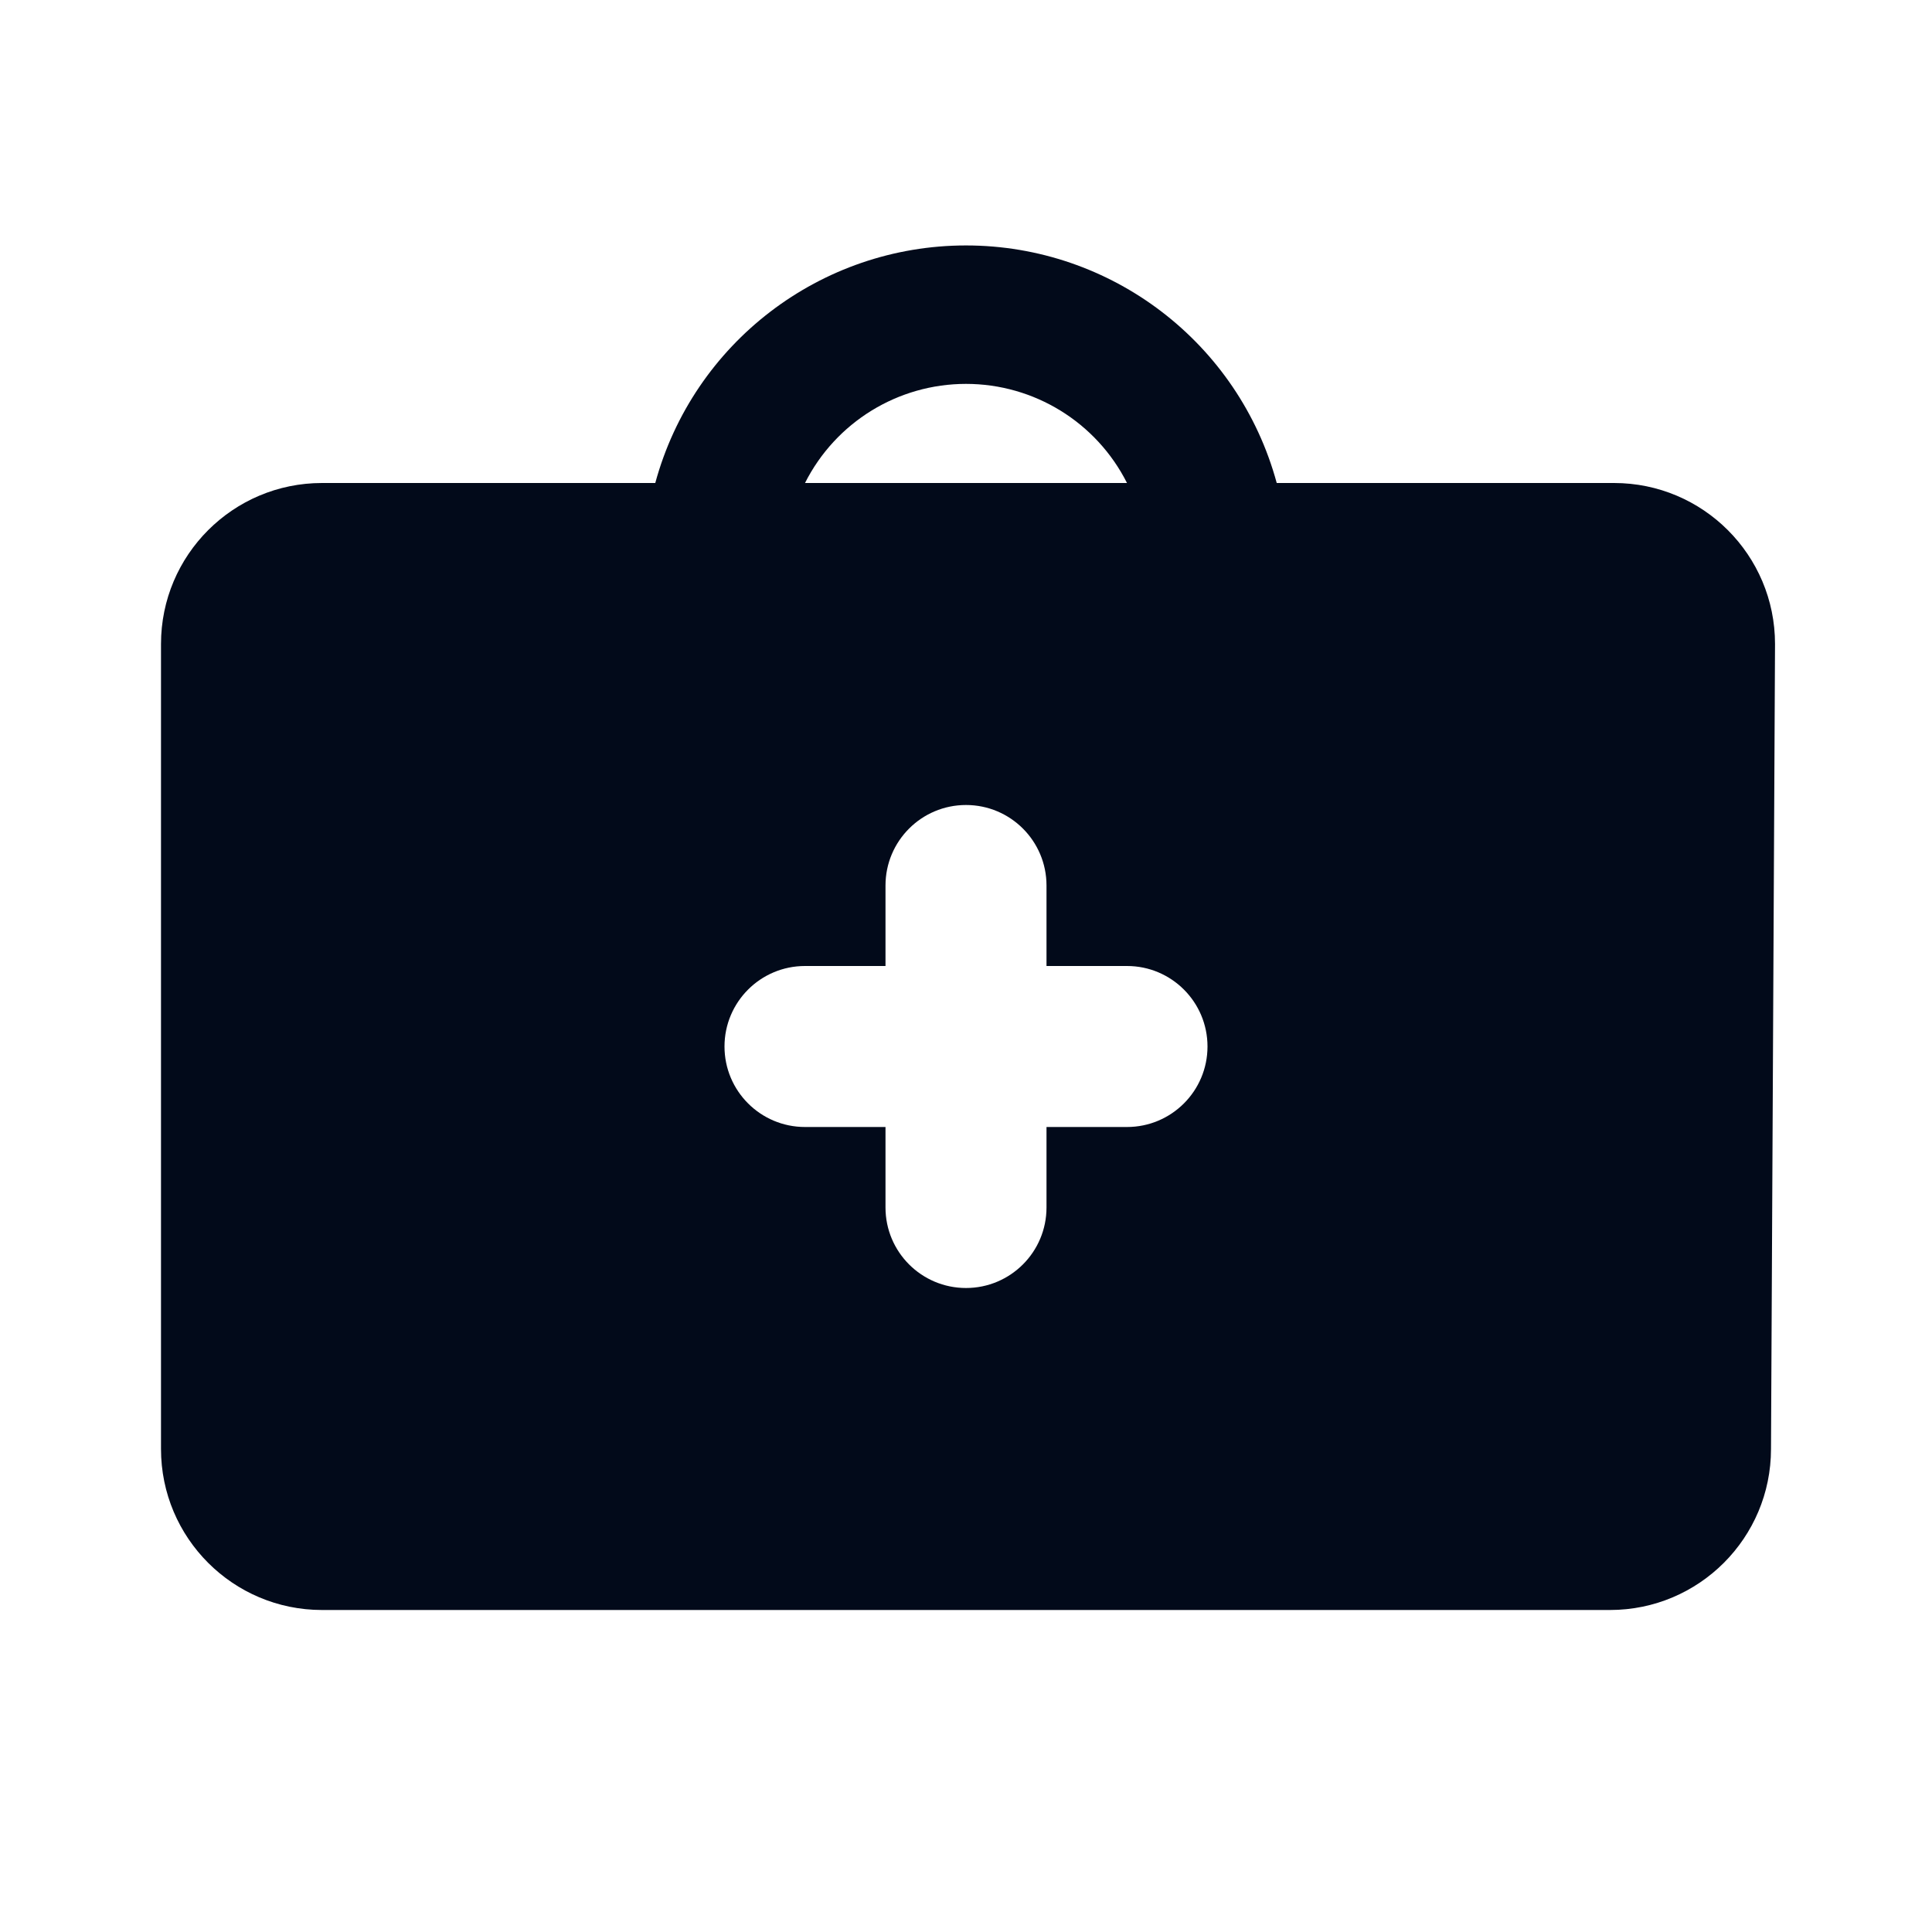
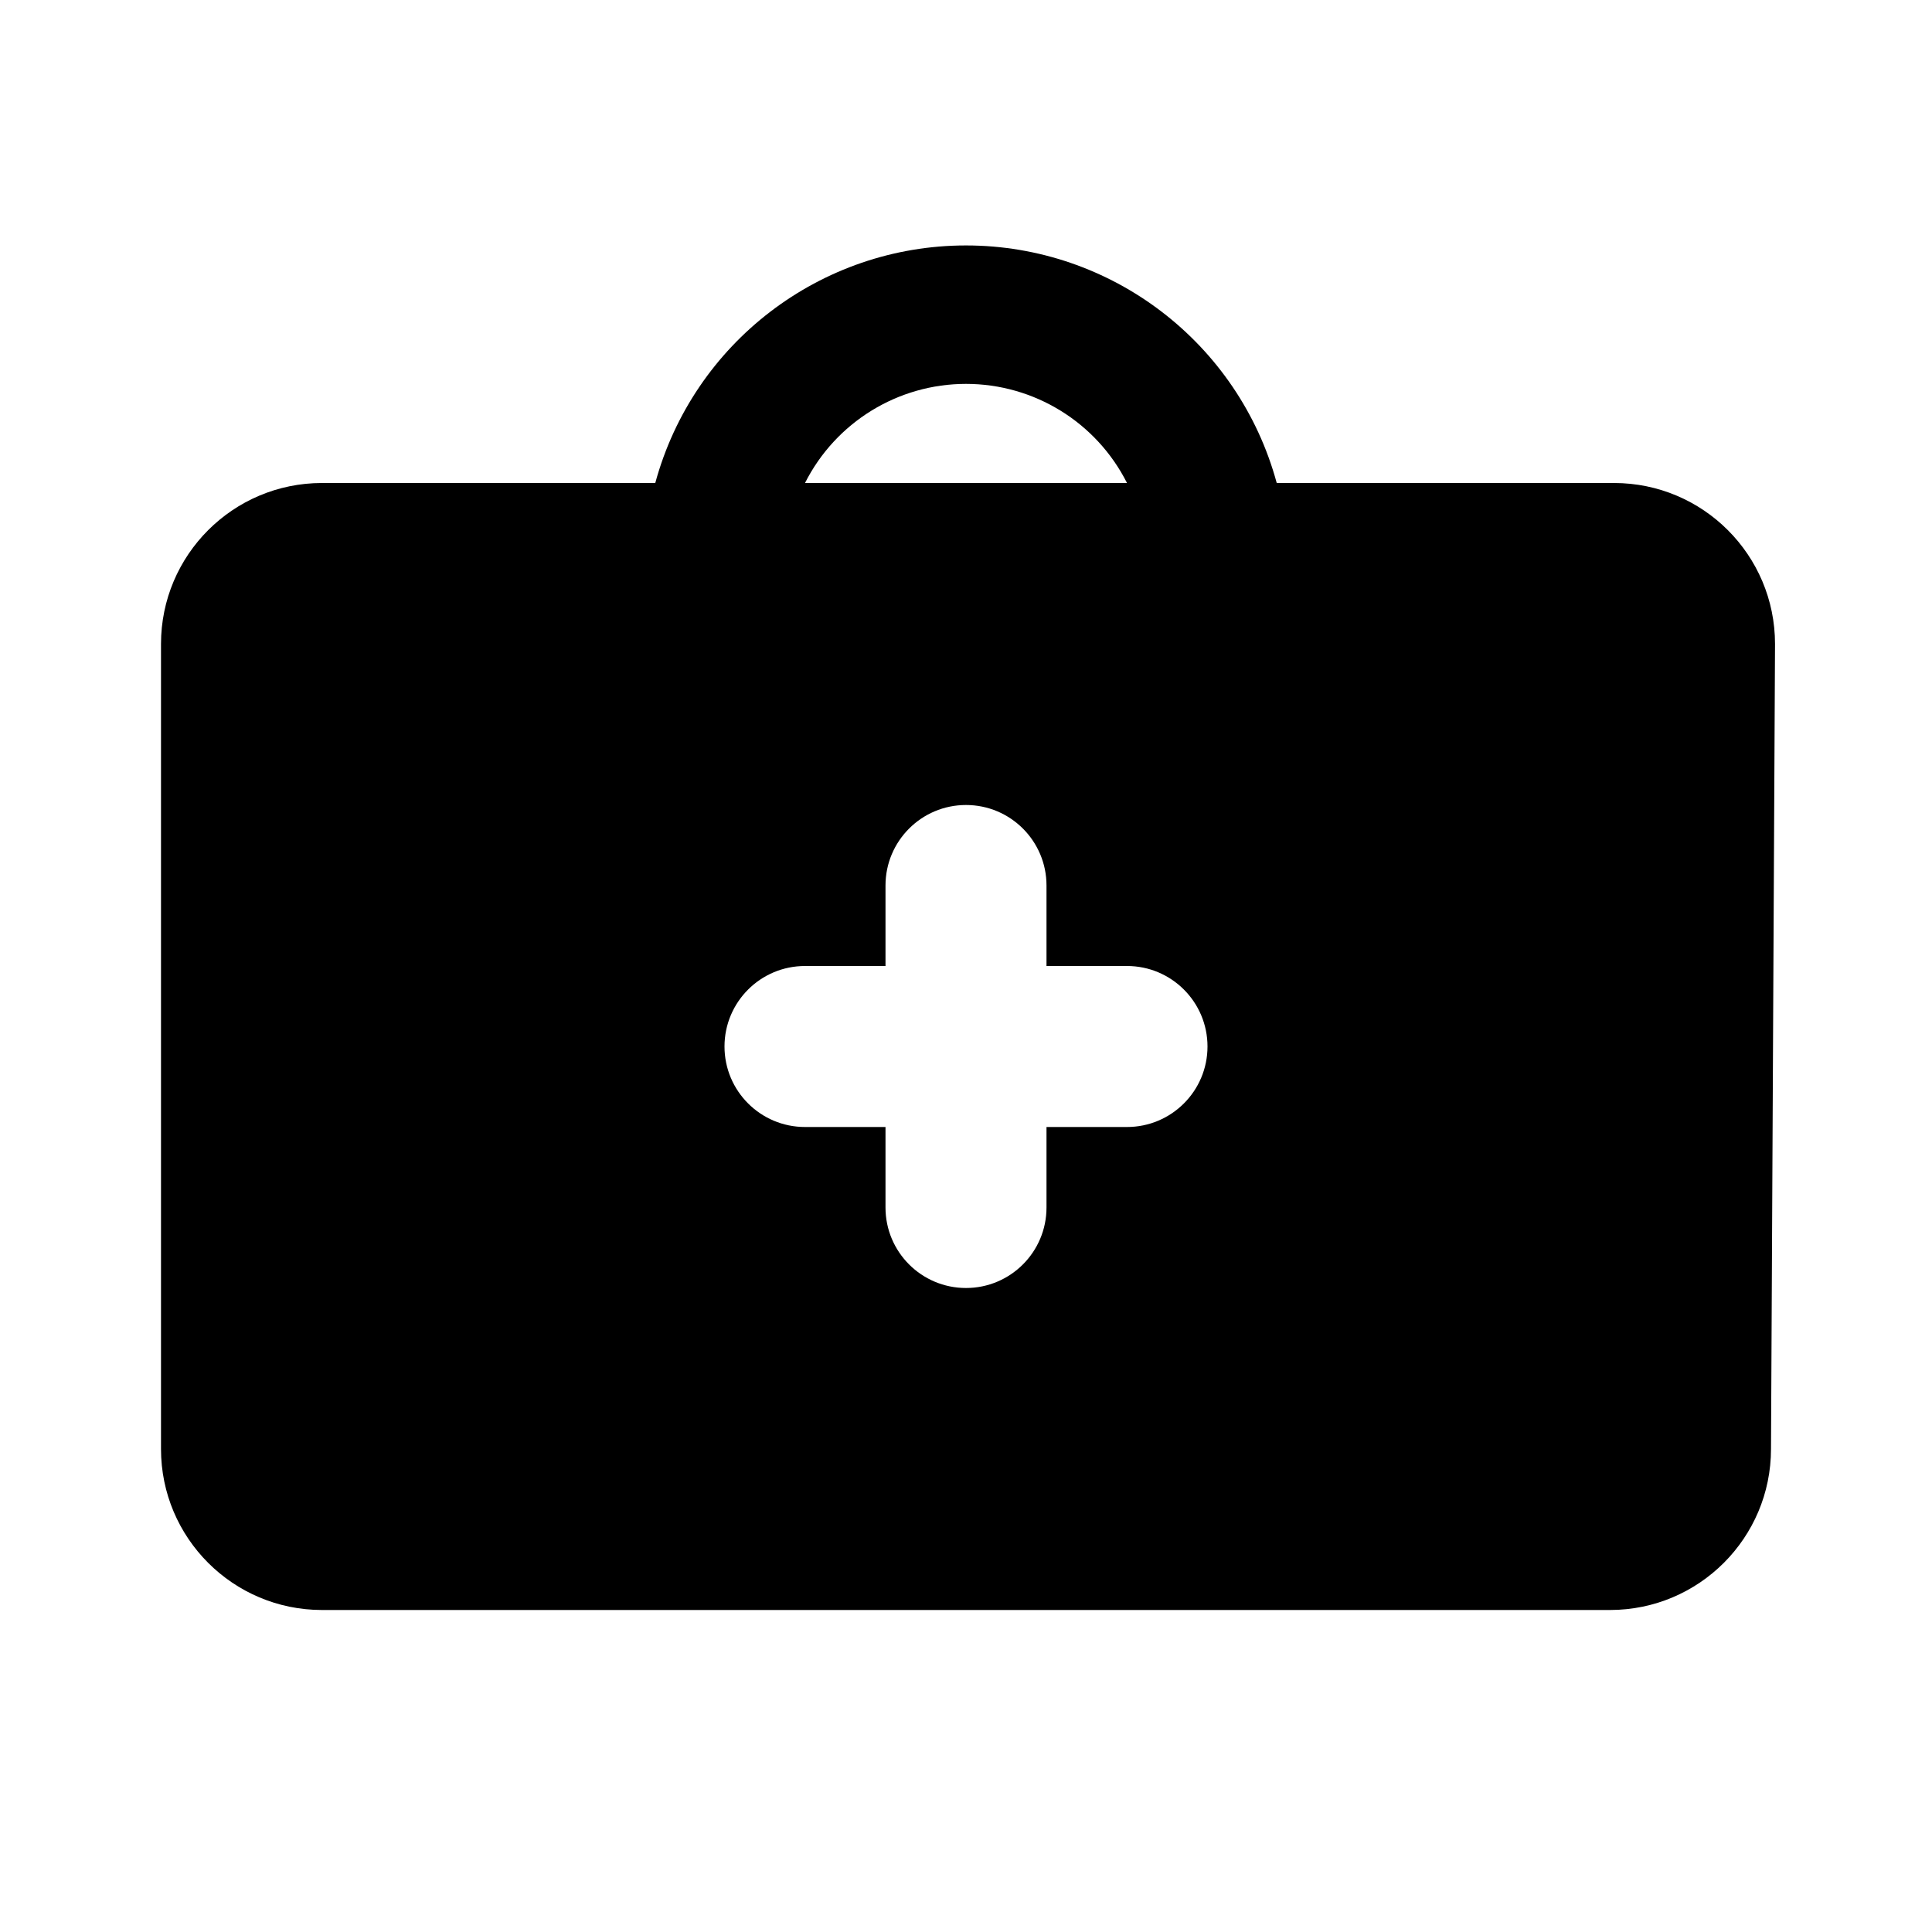
<svg xmlns="http://www.w3.org/2000/svg" viewBox="0 0 24 24">
-   <defs>
-     <style>
-       .b {
-         fill: #020a1a;
-       }
-     </style>
-   </defs>
-   <path class="b" d="M10,6a2.24,2.24,0,0,1,4,0h1.86A4,4,0,0,0,8.14,6Z" />
-   <path class="b" d="M20.05,6H4A2,2,0,0,0,2,8V18a2,2,0,0,0,2,2H20a2,2,0,0,0,2-2l.05-10A2,2,0,0,0,20.05,6ZM14,14H13v1a1,1,0,0,1-1,1h0a1,1,0,0,1-1-1V14H10a1,1,0,0,1,0-2h1V11a1,1,0,0,1,1-1h0a1,1,0,0,1,1,1v1h1a1,1,0,0,1,0,2Z" />
+   <path d="M10,6a2.24,2.24,0,0,1,4,0h1.86A4,4,0,0,0,8.14,6Z" />
+   <path d="M20.05,6H4A2,2,0,0,0,2,8V18a2,2,0,0,0,2,2H20a2,2,0,0,0,2-2l.05-10A2,2,0,0,0,20.05,6ZM14,14H13v1a1,1,0,0,1-1,1h0a1,1,0,0,1-1-1V14H10a1,1,0,0,1,0-2h1V11a1,1,0,0,1,1-1h0a1,1,0,0,1,1,1v1h1a1,1,0,0,1,0,2Z" />
</svg>
